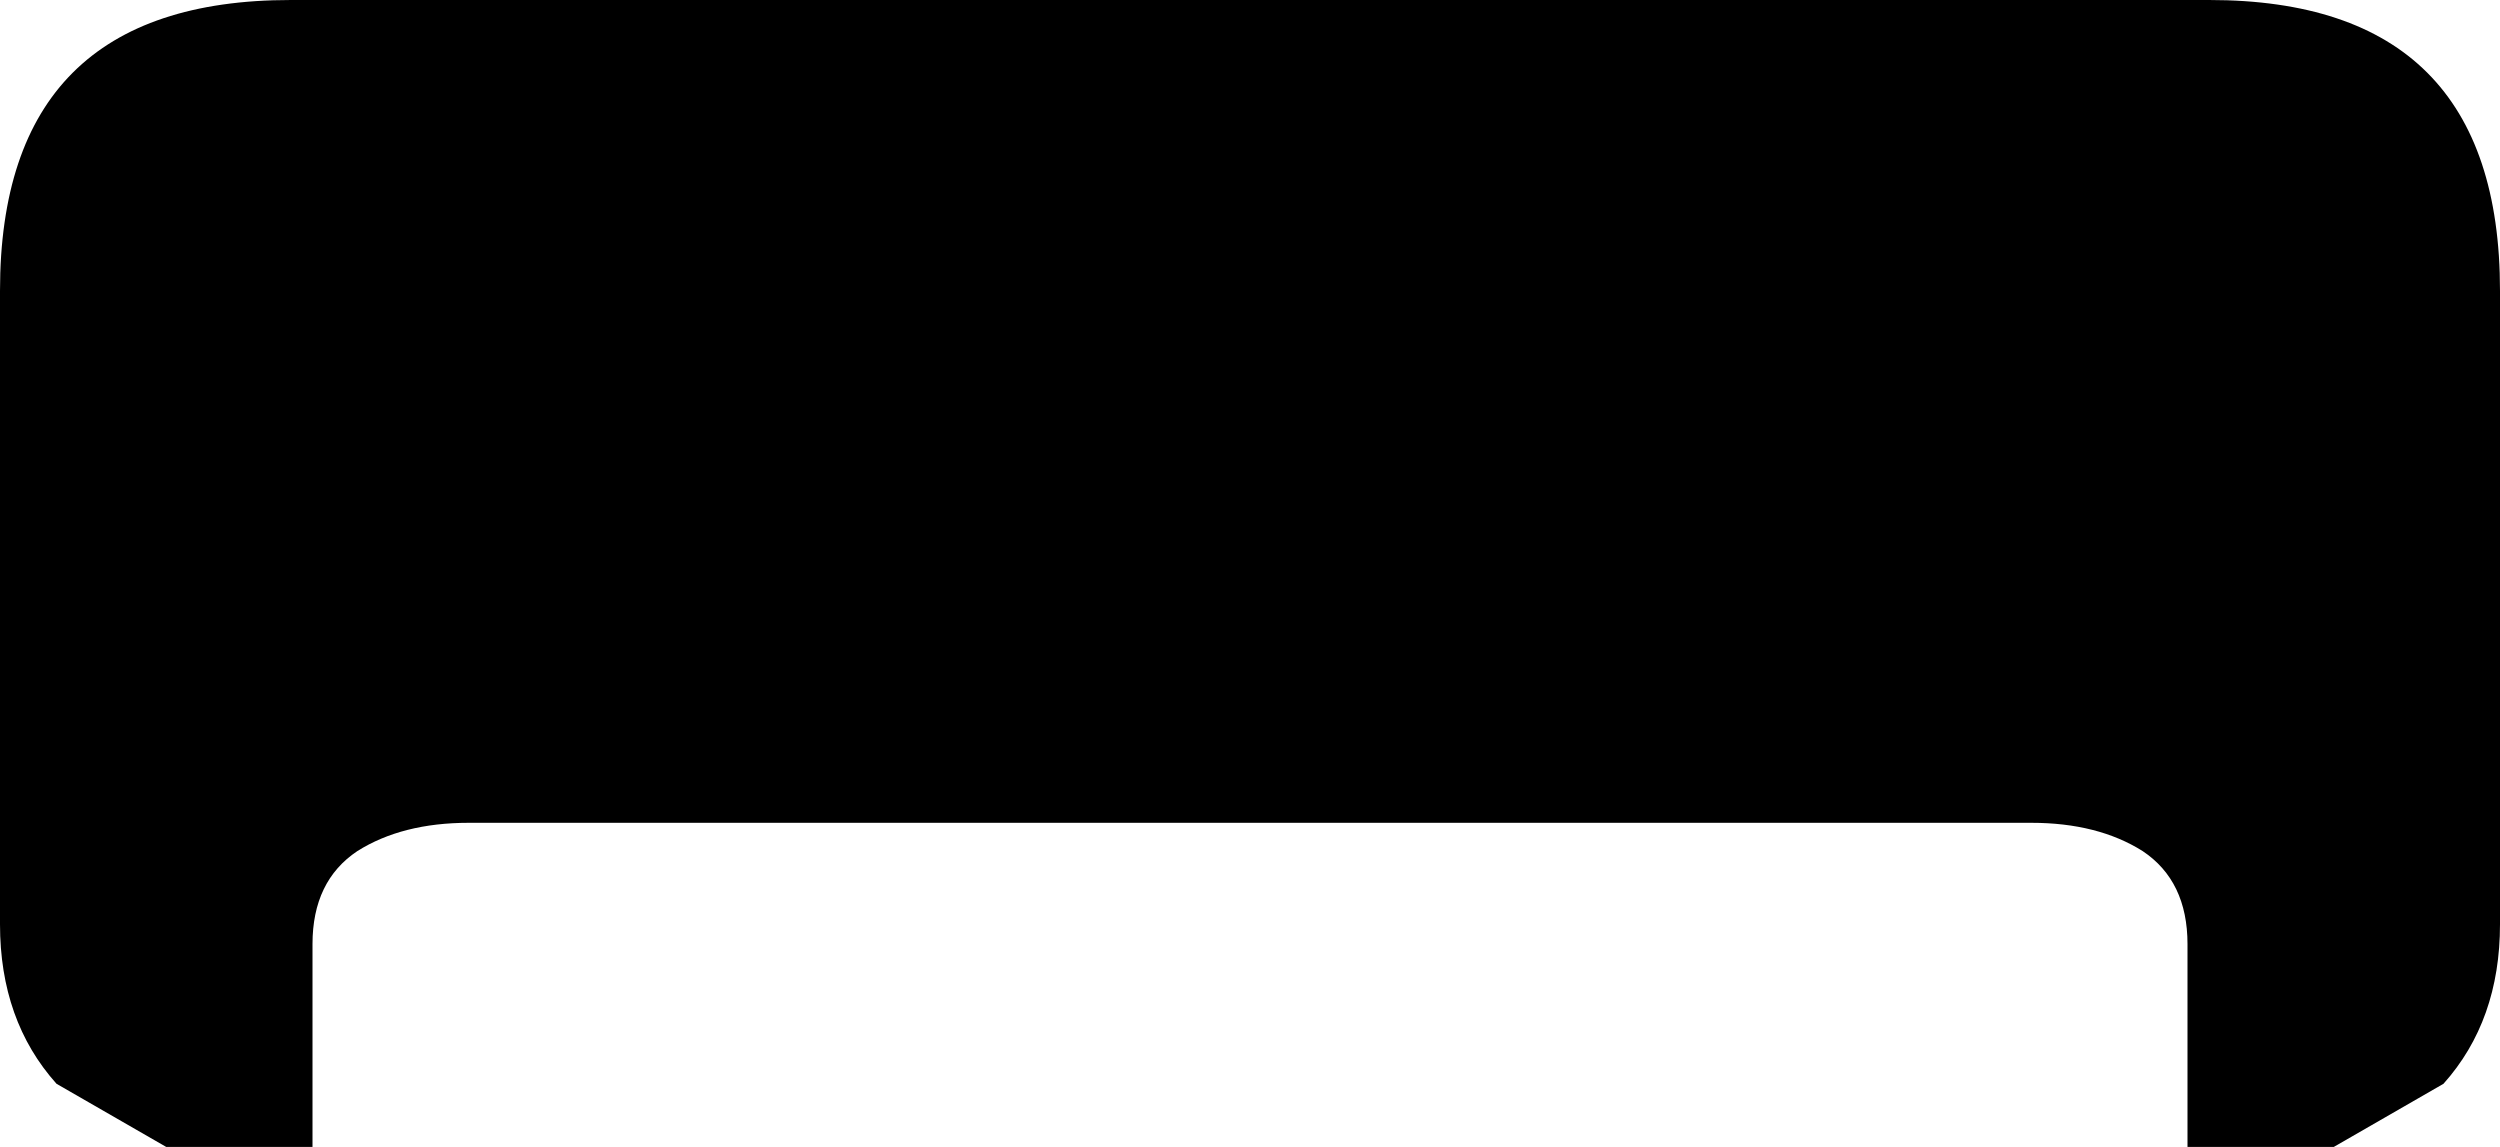
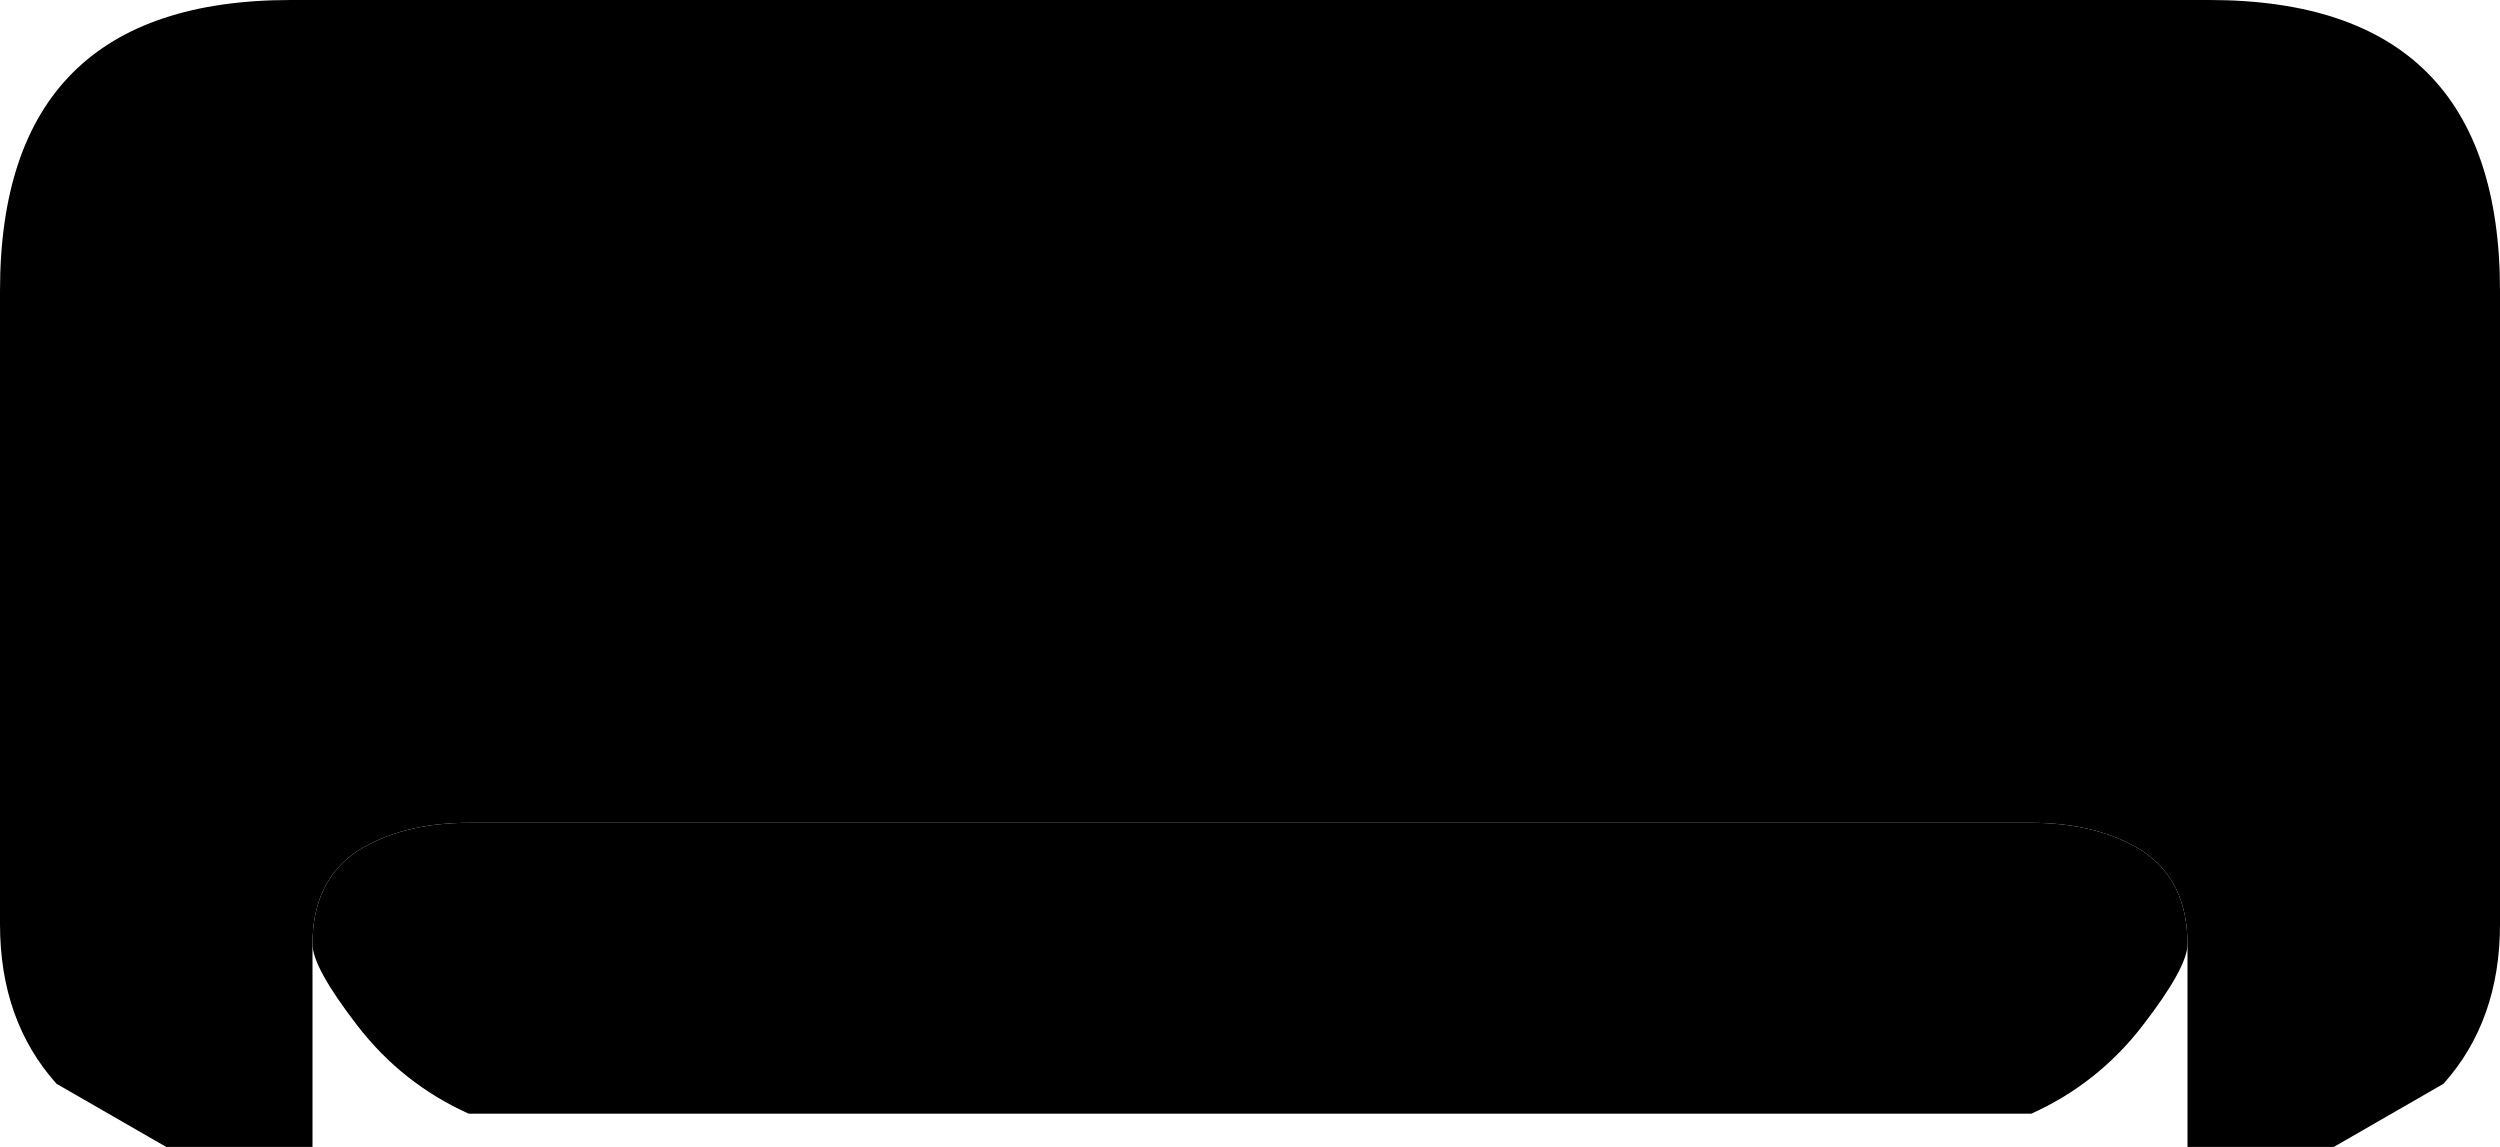
<svg xmlns="http://www.w3.org/2000/svg" width="1504mm" height="690mm" viewBox="0 0 1504 690" version="1.1" style="stroke-linecap:round;stroke-linejoin:round;">
  <path id="auto-fill" d="         M 175,0         L 1329,0         Q 1504,0 1504,175         L 1504,556         Q 1504,614 1470,652         L 1404,690         L 1316,690         L 1316,568         Q 1316,530 1289,512         Q 1262,495 1222,495         L 282,495         Q 242,495 215,512         Q 188,530 188,568         L 188,690         L 100,690         L 34,652         Q 0,614 0,556         L 0,175         Q 0,0 175,0         Z     " style="stroke-width:6;" />
+   <path fill="none" d="         M 175,0         L 1329,0         Q 1504,0 1504,175         L 1504,556         Q 1504,614 1470,652         L 1404,690         L 1316,690         L 1316,568         Q 1316,530 1289,512         Q 1262,495 1222,495         L 282,495         Q 242,495 215,512         Q 188,530 188,568         L 188,690         L 100,690         L 34,652         Q 0,614 0,556         L 0,175         Q 0,0 175,0         Z     " style="stroke-width:6;" />
+   <path id="auto-fill" fill="inherit" stroke="none" d="         M 282,495         L 1222,495         Q 1262,495 1289,512         Q 1316,530 1316,568         Q 1316,582 1289,617         Q 1262,652 1222,670         L 282,670         Q 242,652 215,617         Q 188,582 188,568         Q 188,530 215,512         Q 242,495 282,495         Z     " />
  <path fill="none" d="         M 140,177         L 140,477         Q 140,504 167,518         Q 194,532 232,532         L 1272,532         Q 1310,532 1337,518         Q 1364,504 1364,477         L 1364,177     " style="stroke-width:5;" />
  <path fill="none" d="         M 140,177 Q 151,150 180,141 L 1324,141 Q 1353,150 1364,177     " style="stroke-width:4;" />
  <line fill="none" x1="140" y1="248" x2="1364" y2="248" style="stroke-width:4;" />
  <line fill="none" x1="752" y1="177" x2="752" y2="532" style="stroke-width:5;" />
-   <path fill="none" d="M 188,532 Q 188,582 215,617 Q 242,652 282,670 L 749,670" style="stroke-width:4;" />
-   <path fill="none" d="M 1316,532 Q 1316,582 1289,617 Q 1262,652 1222,670 L 755,670" style="stroke-width:4;" />
+   <path fill="none" d="         M 282,495         L 1222,495         Q 1262,495 1289,512         Q 1316,530 1316,568         Q 1316,582 1289,617         Q 1262,652 1222,670         L 282,670         Q 242,652 215,617         Q 188,582 188,568         Q 188,530 215,512         Q 242,495 282,495         Z     " style="stroke-width:4;" />
  <rect fill="none" x="94" y="620" width="94" height="66" rx="14" style="stroke-width:4;" />
  <rect fill="none" x="1316" y="620" width="94" height="66" rx="14" style="stroke-width:4;" />
</svg>
